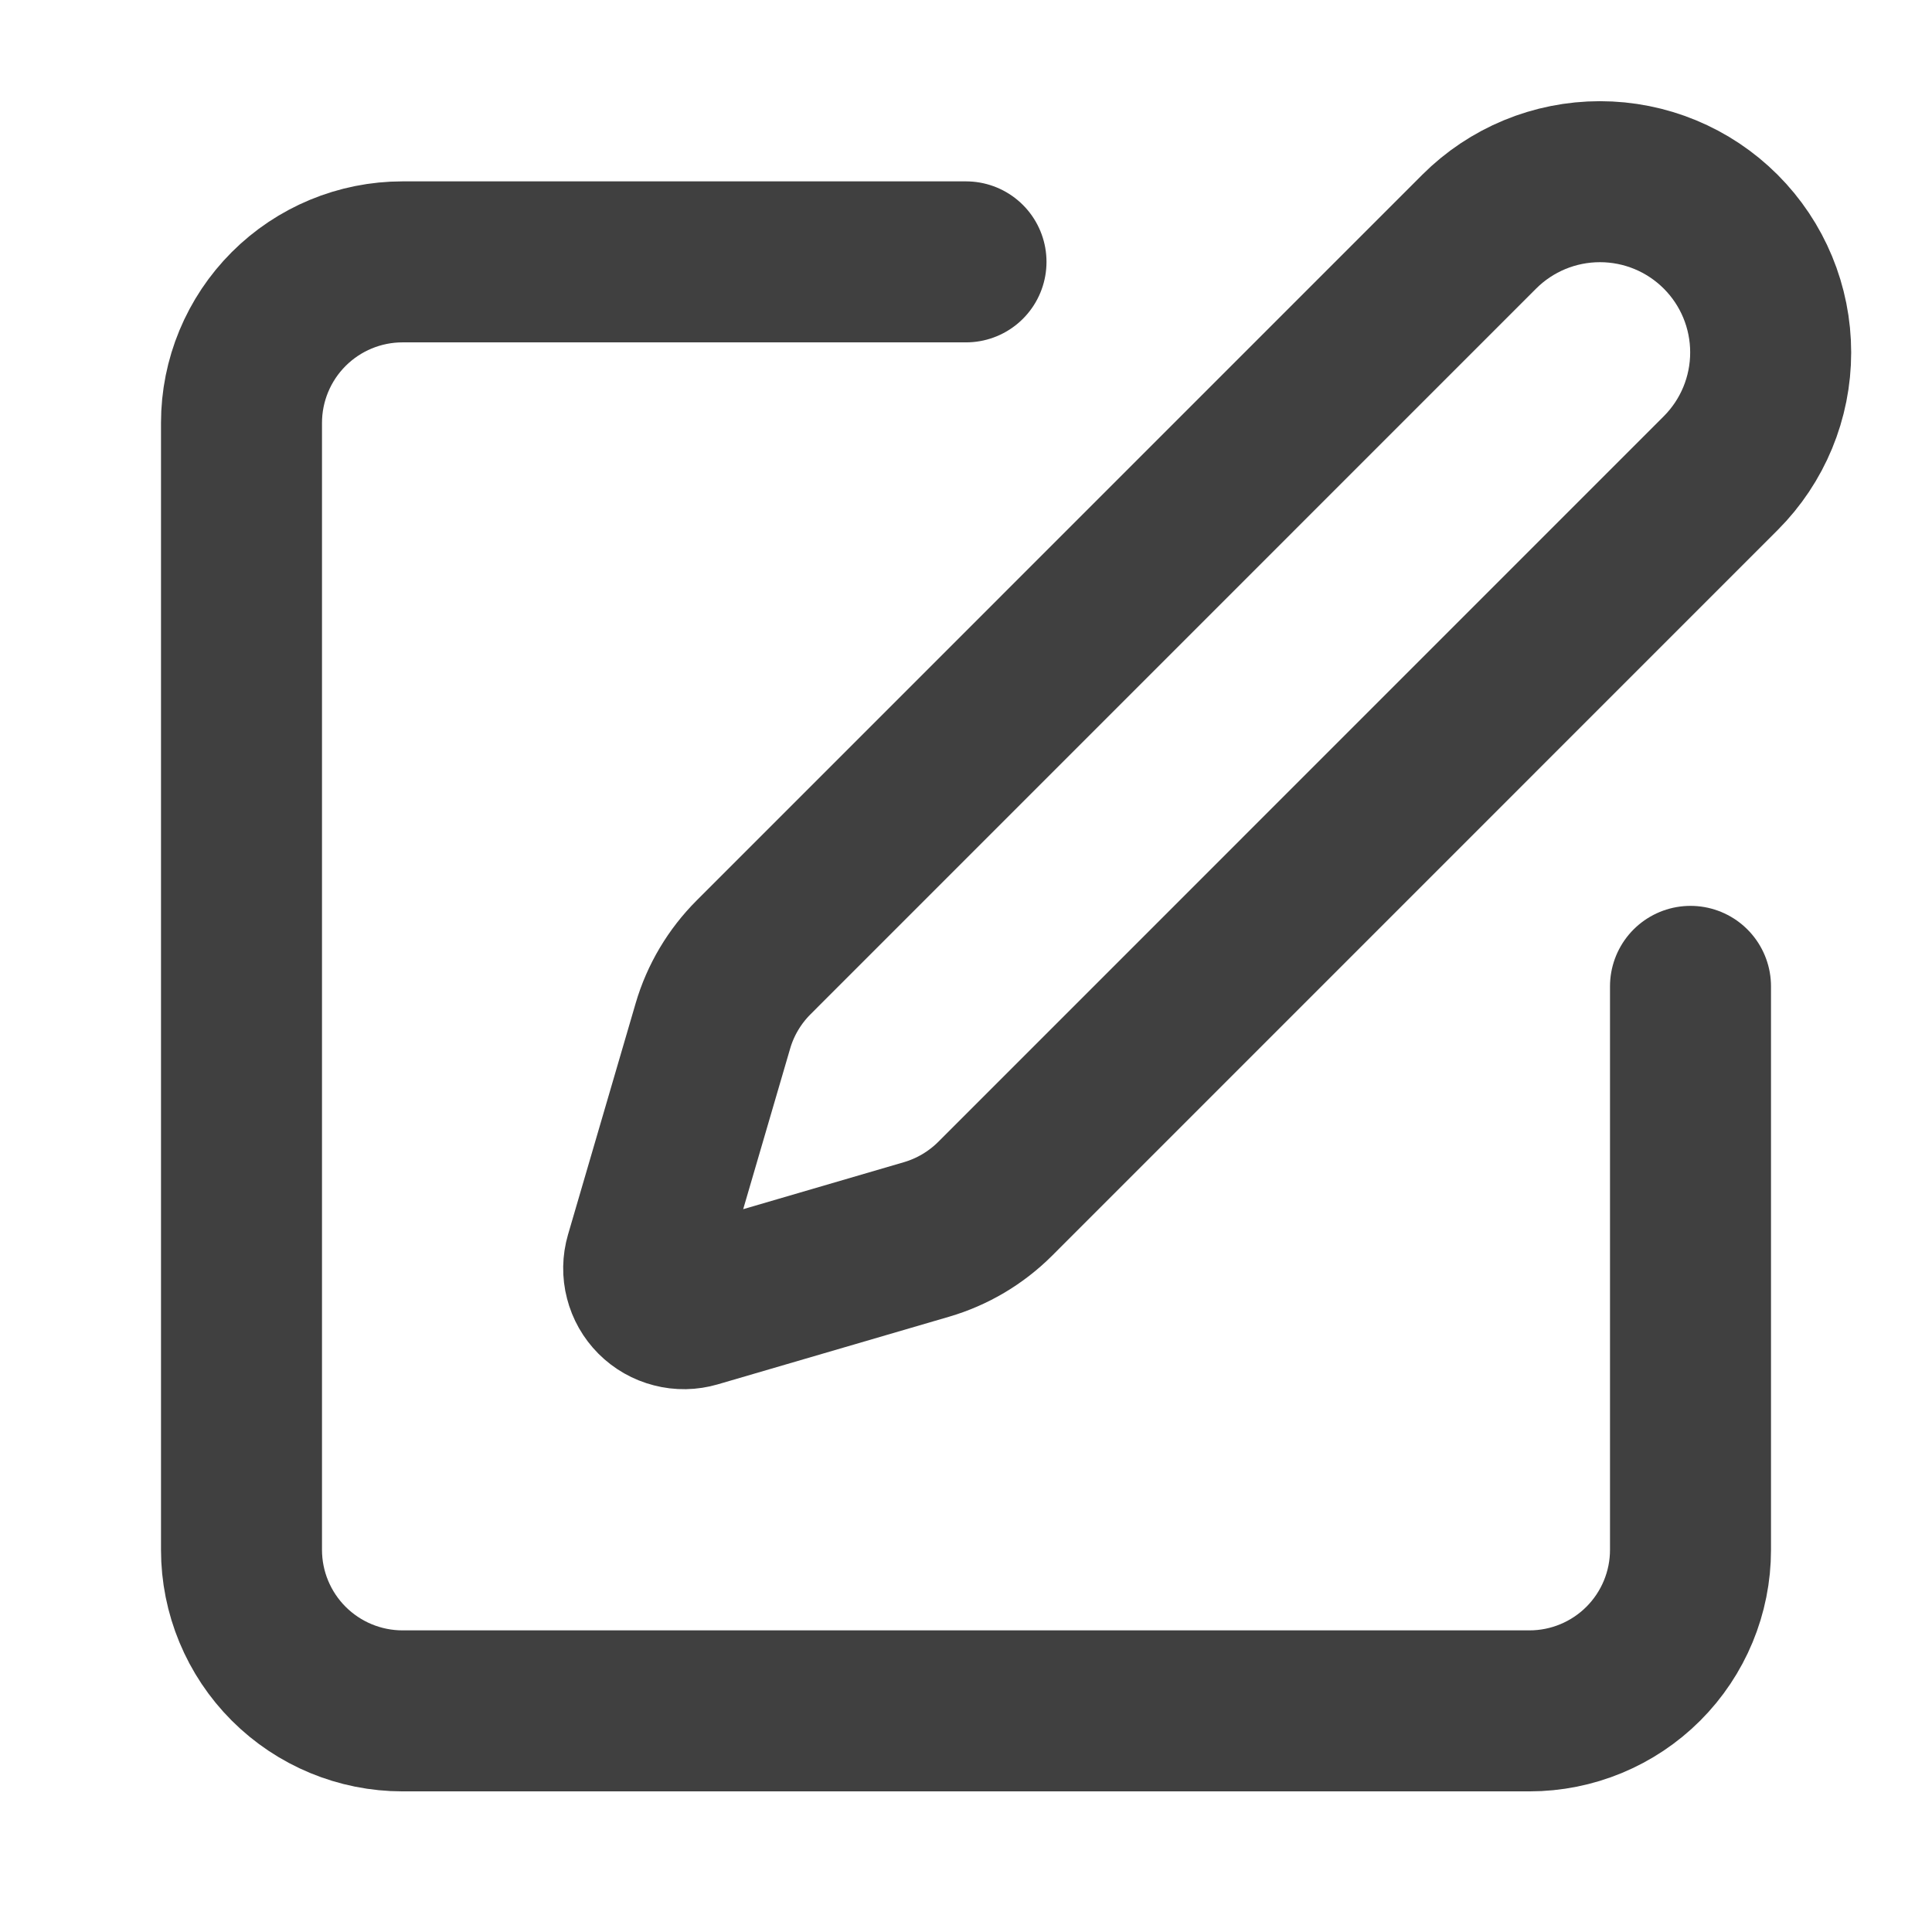
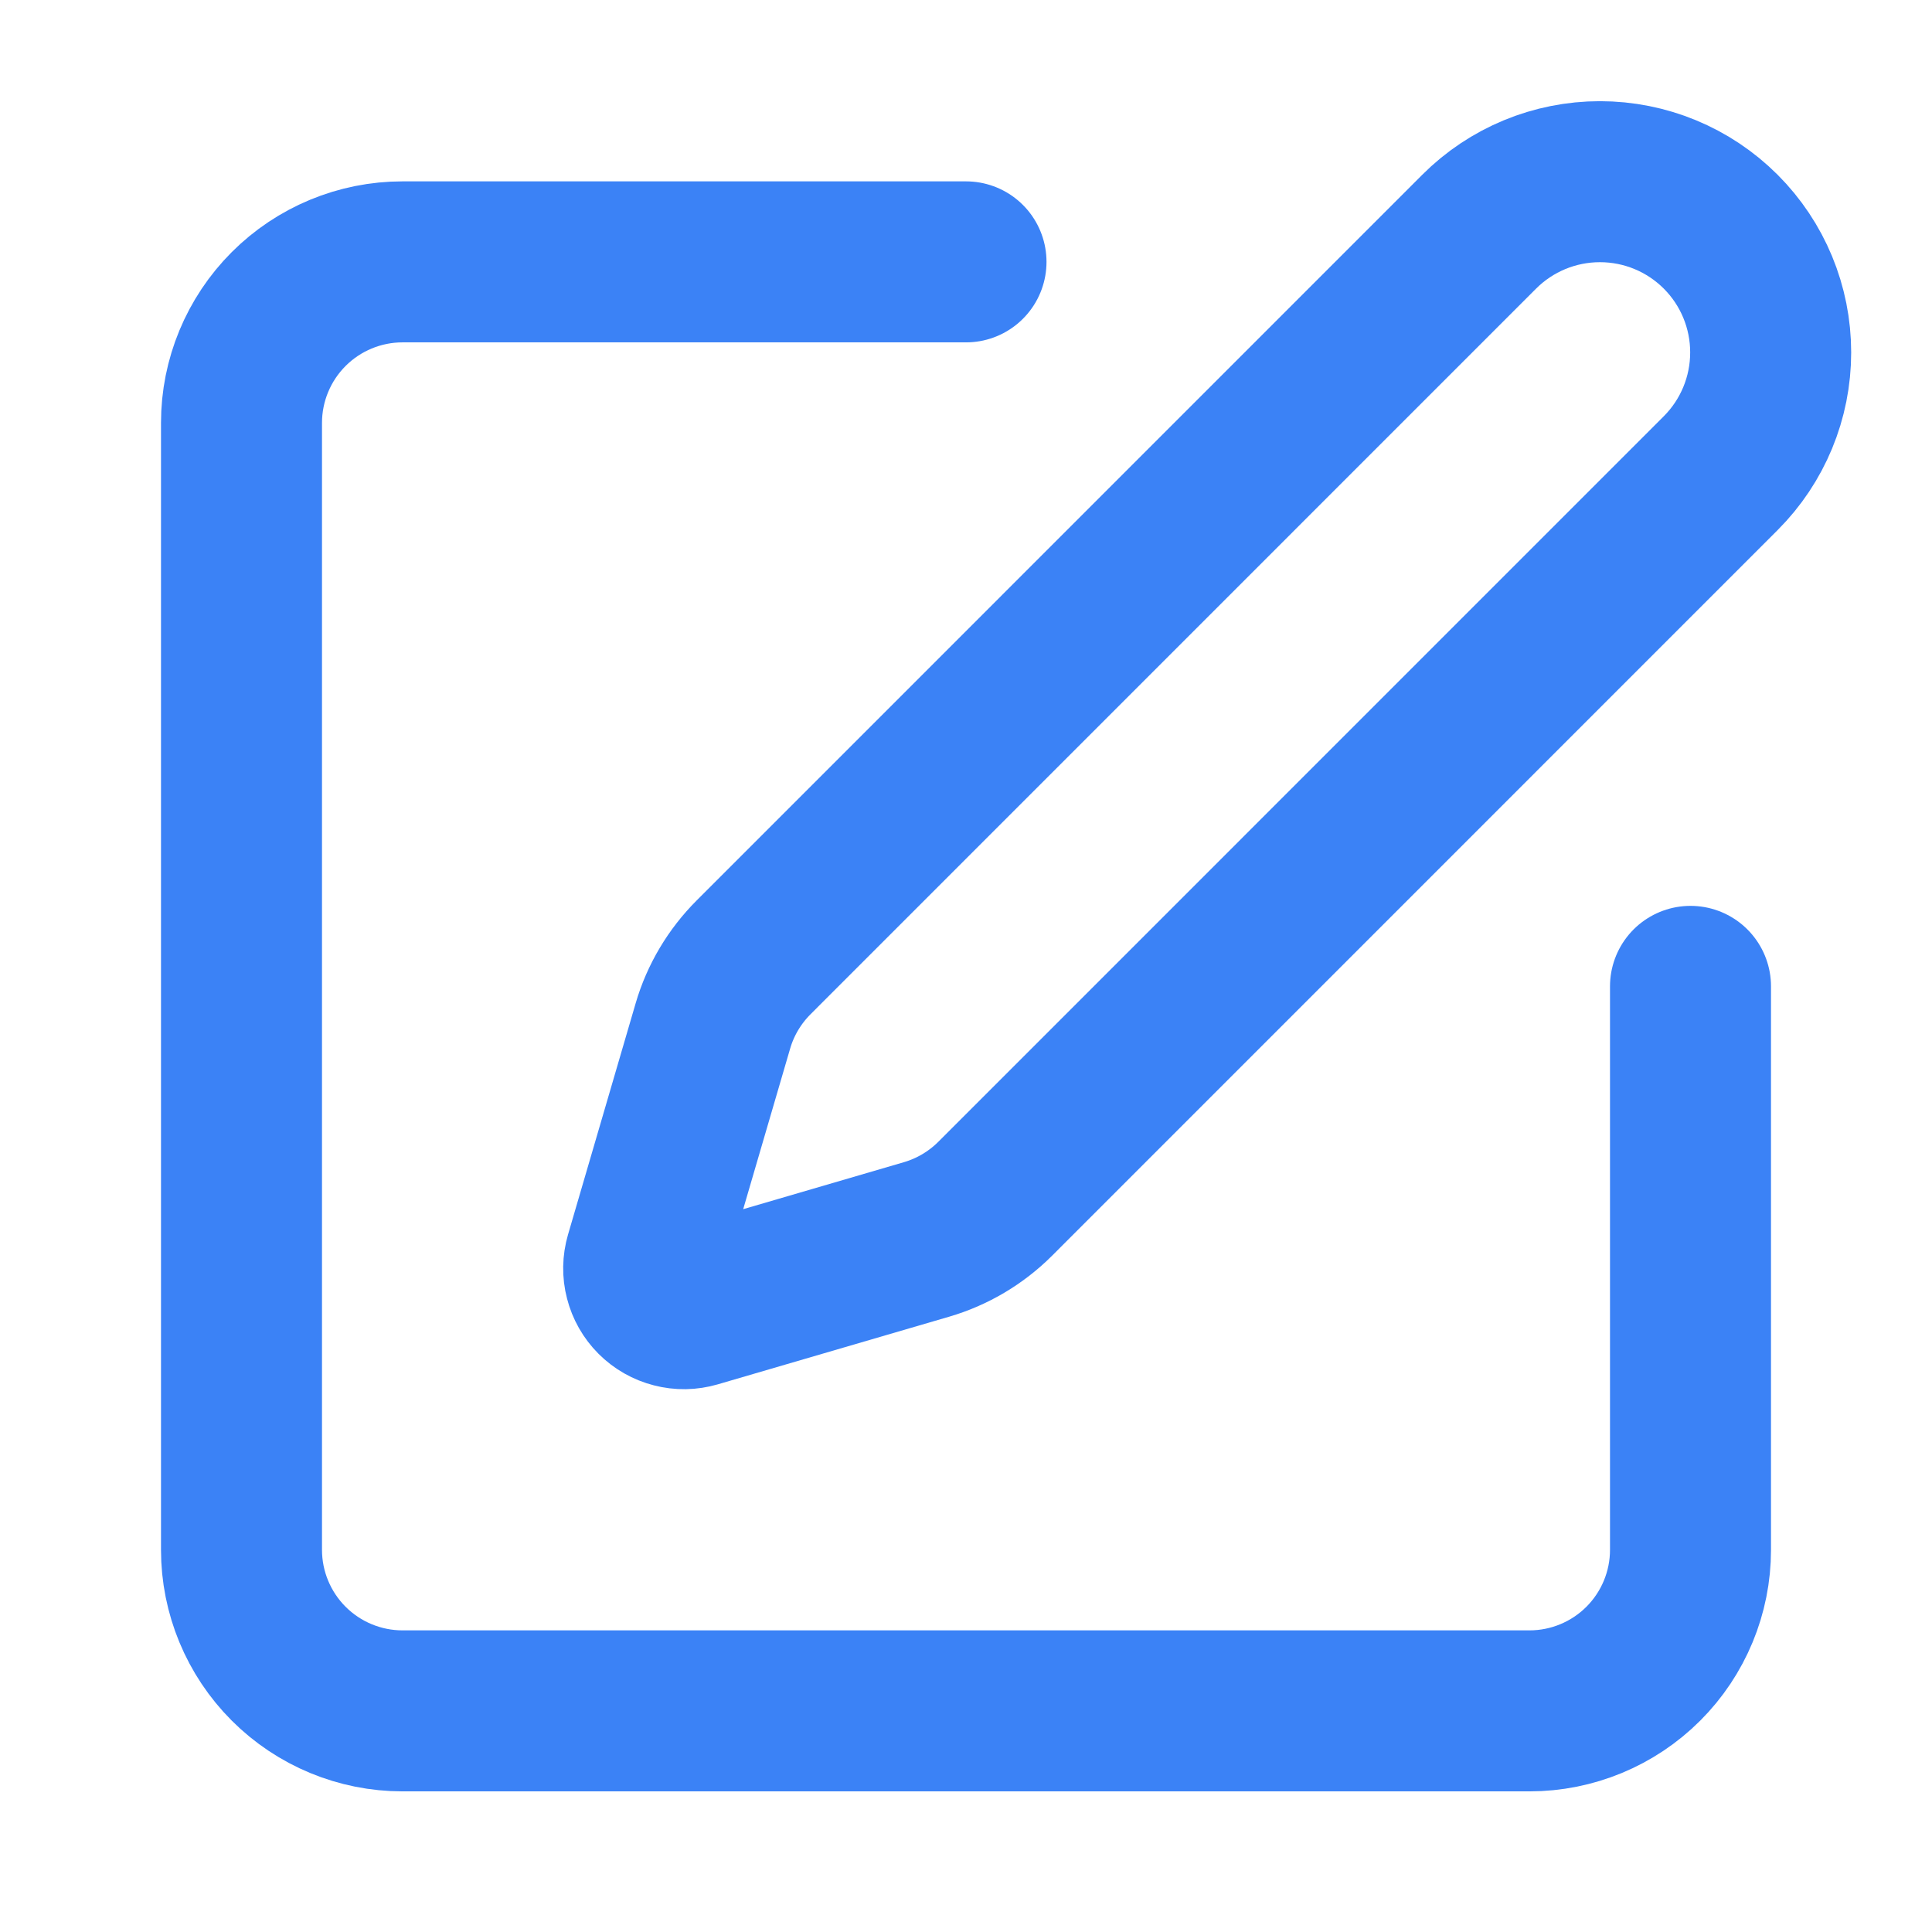
<svg xmlns="http://www.w3.org/2000/svg" width="24" height="24" viewBox="0 0 24 24" fill="none">
-   <path d="M12 3.253H5C4.47 3.253 3.961 3.464 3.586 3.839C3.211 4.214 3 4.723 3 5.253V19.253C3 19.783 3.211 20.292 3.586 20.667C3.961 21.042 4.47 21.253 5 21.253H19C19.53 21.253 20.039 21.042 20.414 20.667C20.789 20.292 21 19.783 21 19.253V12.253" stroke="#404040" stroke-width="2" stroke-linecap="round" stroke-linejoin="round" />
-   <path d="M18.375 2.878C18.773 2.48 19.312 2.257 19.875 2.257C20.438 2.257 20.977 2.48 21.375 2.878C21.773 3.276 21.996 3.815 21.996 4.378C21.996 4.941 21.773 5.48 21.375 5.878L12.362 14.892C12.124 15.129 11.831 15.303 11.509 15.397L8.636 16.237C8.55 16.262 8.459 16.264 8.372 16.241C8.285 16.219 8.206 16.174 8.142 16.11C8.079 16.047 8.034 15.968 8.012 15.881C7.989 15.794 7.991 15.703 8.016 15.617L8.856 12.744C8.95 12.422 9.125 12.129 9.362 11.892L18.375 2.878Z" stroke="#404040" stroke-width="2" stroke-linecap="round" stroke-linejoin="round" />
+   <path d="M12 3.253H5C4.47 3.253 3.961 3.464 3.586 3.839C3.211 4.214 3 4.723 3 5.253V19.253C3 19.783 3.211 20.292 3.586 20.667C3.961 21.042 4.47 21.253 5 21.253H19C19.53 21.253 20.039 21.042 20.414 20.667C20.789 20.292 21 19.783 21 19.253V12.253" stroke="#3b82f6" stroke-width="2" stroke-linecap="round" stroke-linejoin="round" />
+   <path d="M18.375 2.878C18.773 2.48 19.312 2.257 19.875 2.257C20.438 2.257 20.977 2.48 21.375 2.878C21.773 3.276 21.996 3.815 21.996 4.378C21.996 4.941 21.773 5.48 21.375 5.878L12.362 14.892C12.124 15.129 11.831 15.303 11.509 15.397L8.636 16.237C8.55 16.262 8.459 16.264 8.372 16.241C8.285 16.219 8.206 16.174 8.142 16.11C8.079 16.047 8.034 15.968 8.012 15.881C7.989 15.794 7.991 15.703 8.016 15.617L8.856 12.744C8.95 12.422 9.125 12.129 9.362 11.892L18.375 2.878Z" stroke="#3b82f6" stroke-width="2" stroke-linecap="round" stroke-linejoin="round" />
</svg>
